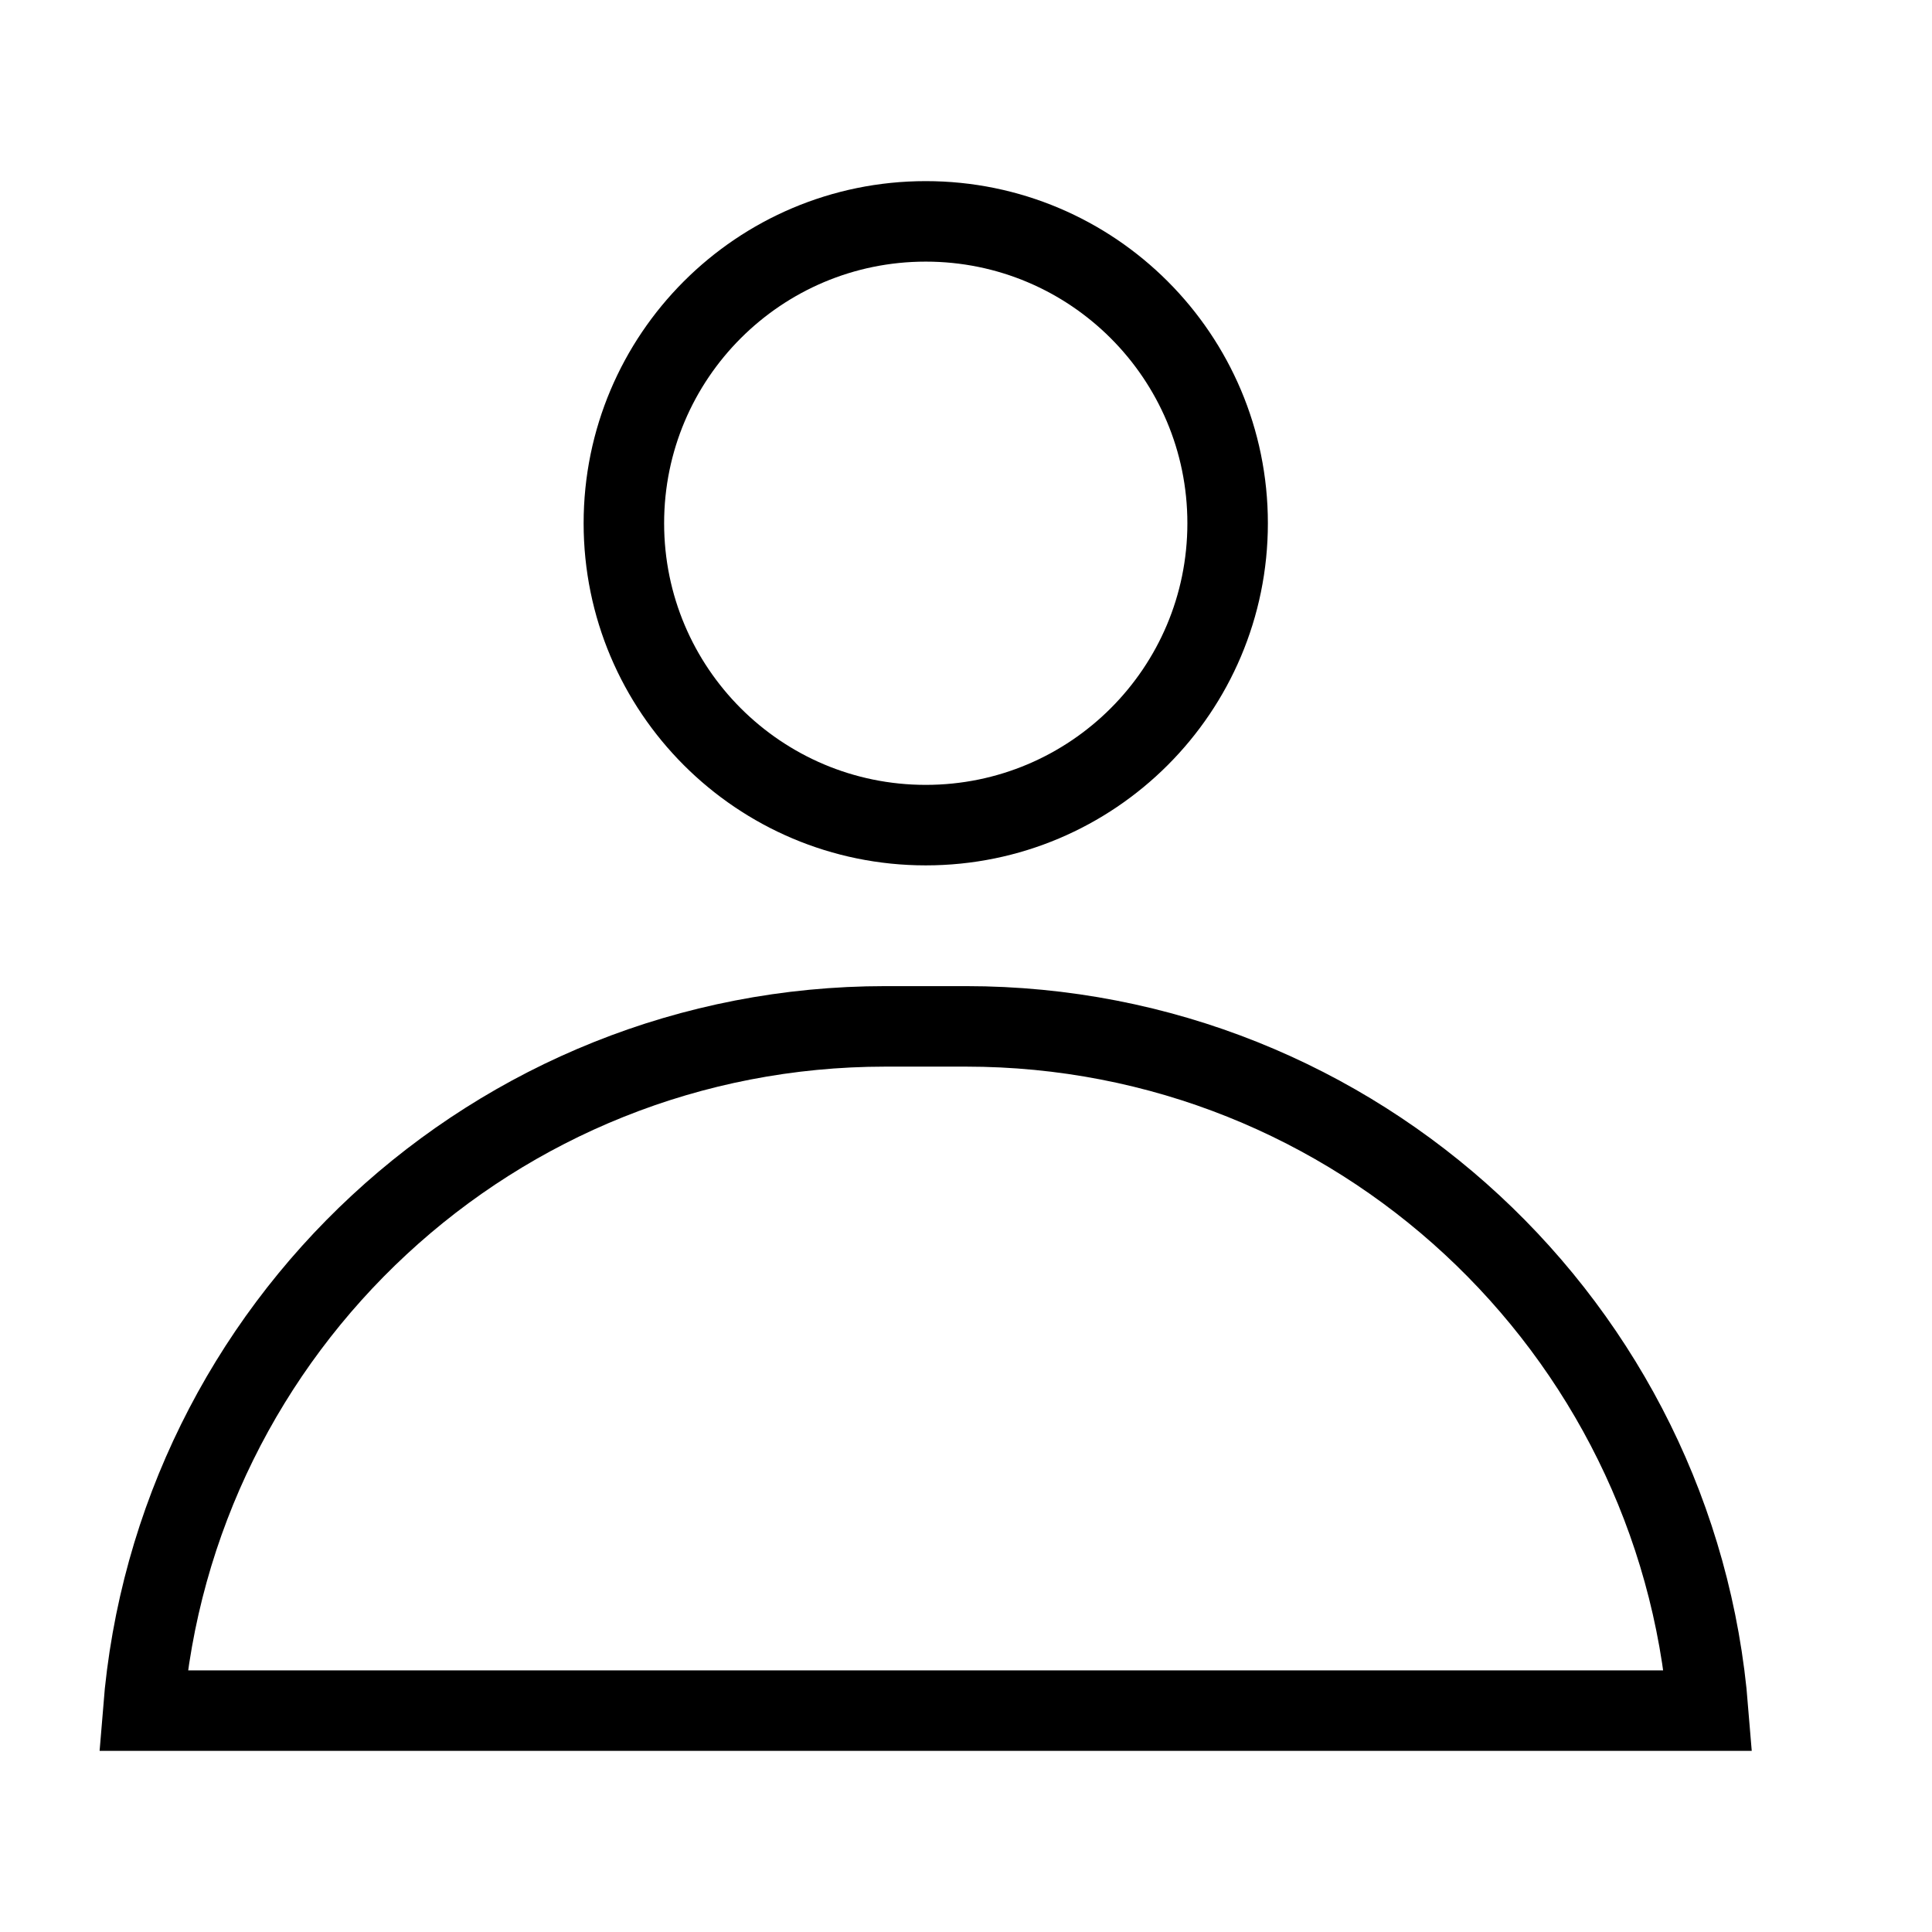
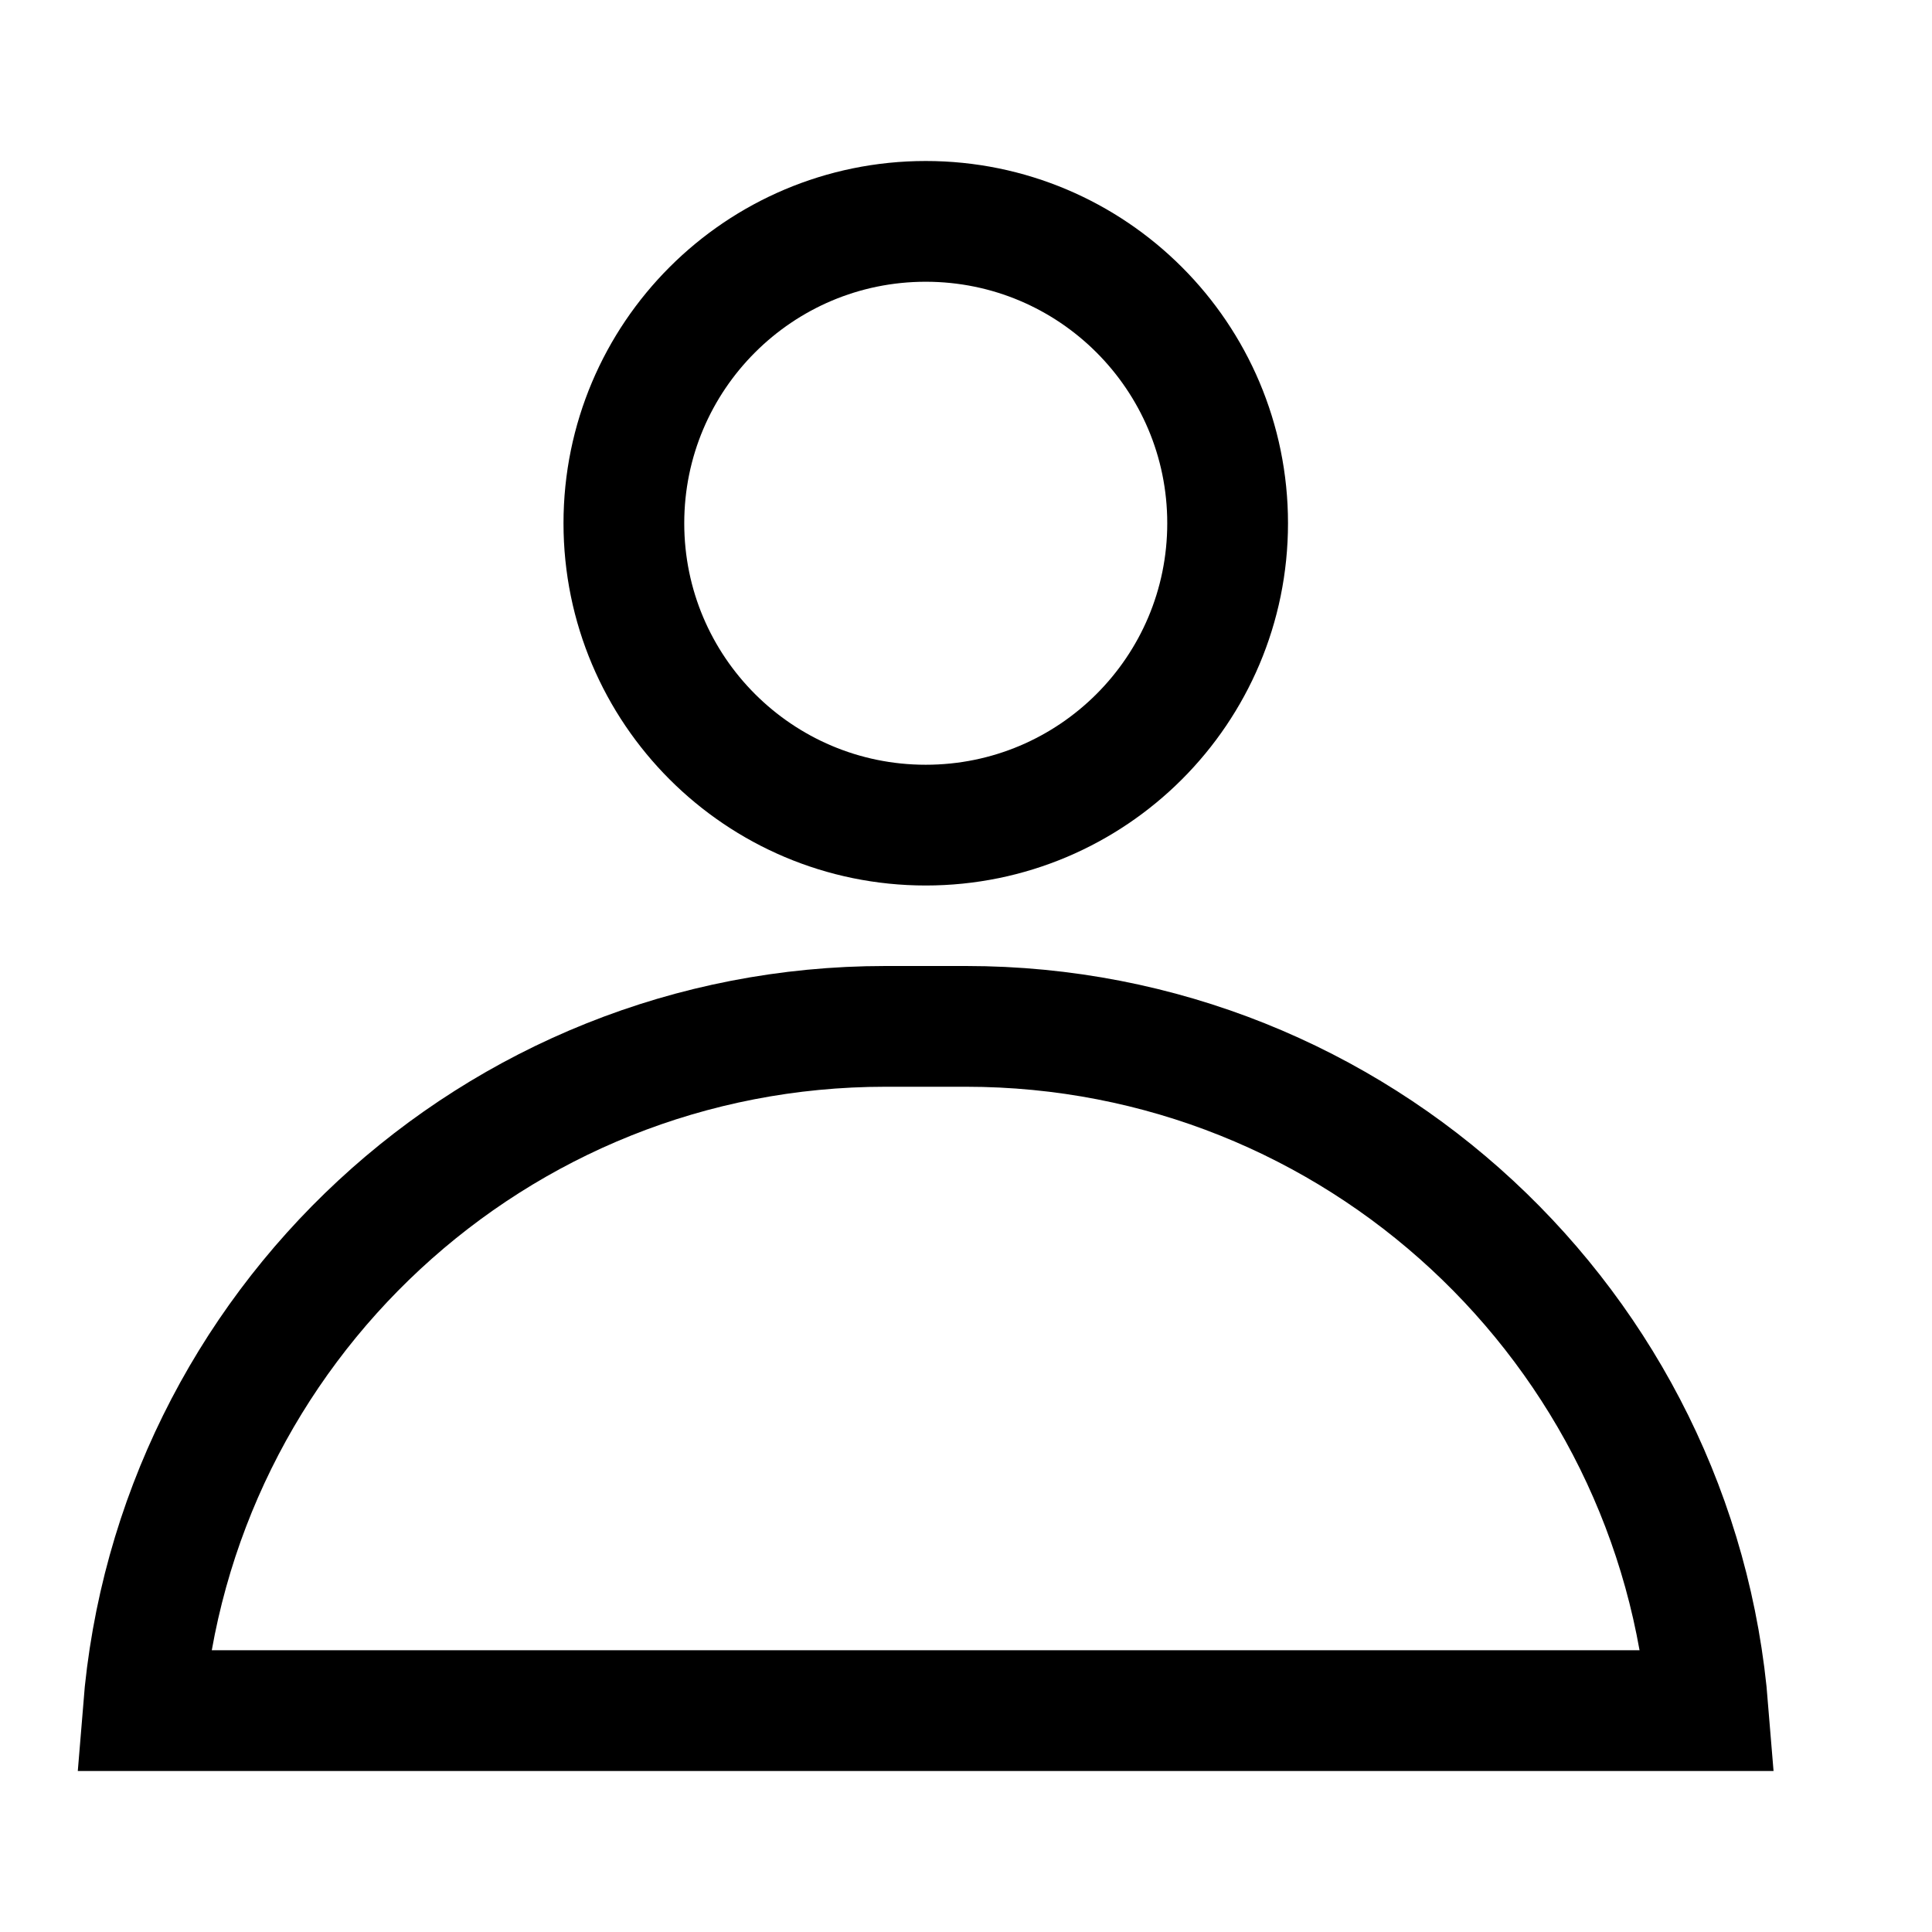
<svg xmlns="http://www.w3.org/2000/svg" width="24" height="24" viewBox="0 0 24 24" fill="none">
-   <path d="M11.5 10.25C13.571 10.25 15.25 8.571 15.25 6.5C15.25 4.429 13.571 2.75 11.5 2.75C9.429 2.75 7.75 4.429 7.75 6.5C7.75 8.571 9.429 10.25 11.5 10.25Z" stroke="black" strokeWidth="1.5" />
-   <path d="M1.779 21.25C2.161 16.492 6.143 12.75 10.999 12.75H11.999C16.855 12.75 20.837 16.492 21.219 21.25H1.779Z" stroke="black" strokeWidth="1.5" />
+   <path d="M11.5 10.25C13.571 10.25 15.25 8.571 15.25 6.5C15.25 4.429 13.571 2.75 11.5 2.75C9.429 2.75 7.75 4.429 7.75 6.5C7.75 8.571 9.429 10.25 11.5 10.25Z" stroke="black" stroke-width="1.5" />
+   <path d="M1.779 21.25C2.161 16.492 6.143 12.75 10.999 12.75H11.999C16.855 12.75 20.837 16.492 21.219 21.25H1.779Z" stroke="black" stroke-width="1.5" />
</svg>
